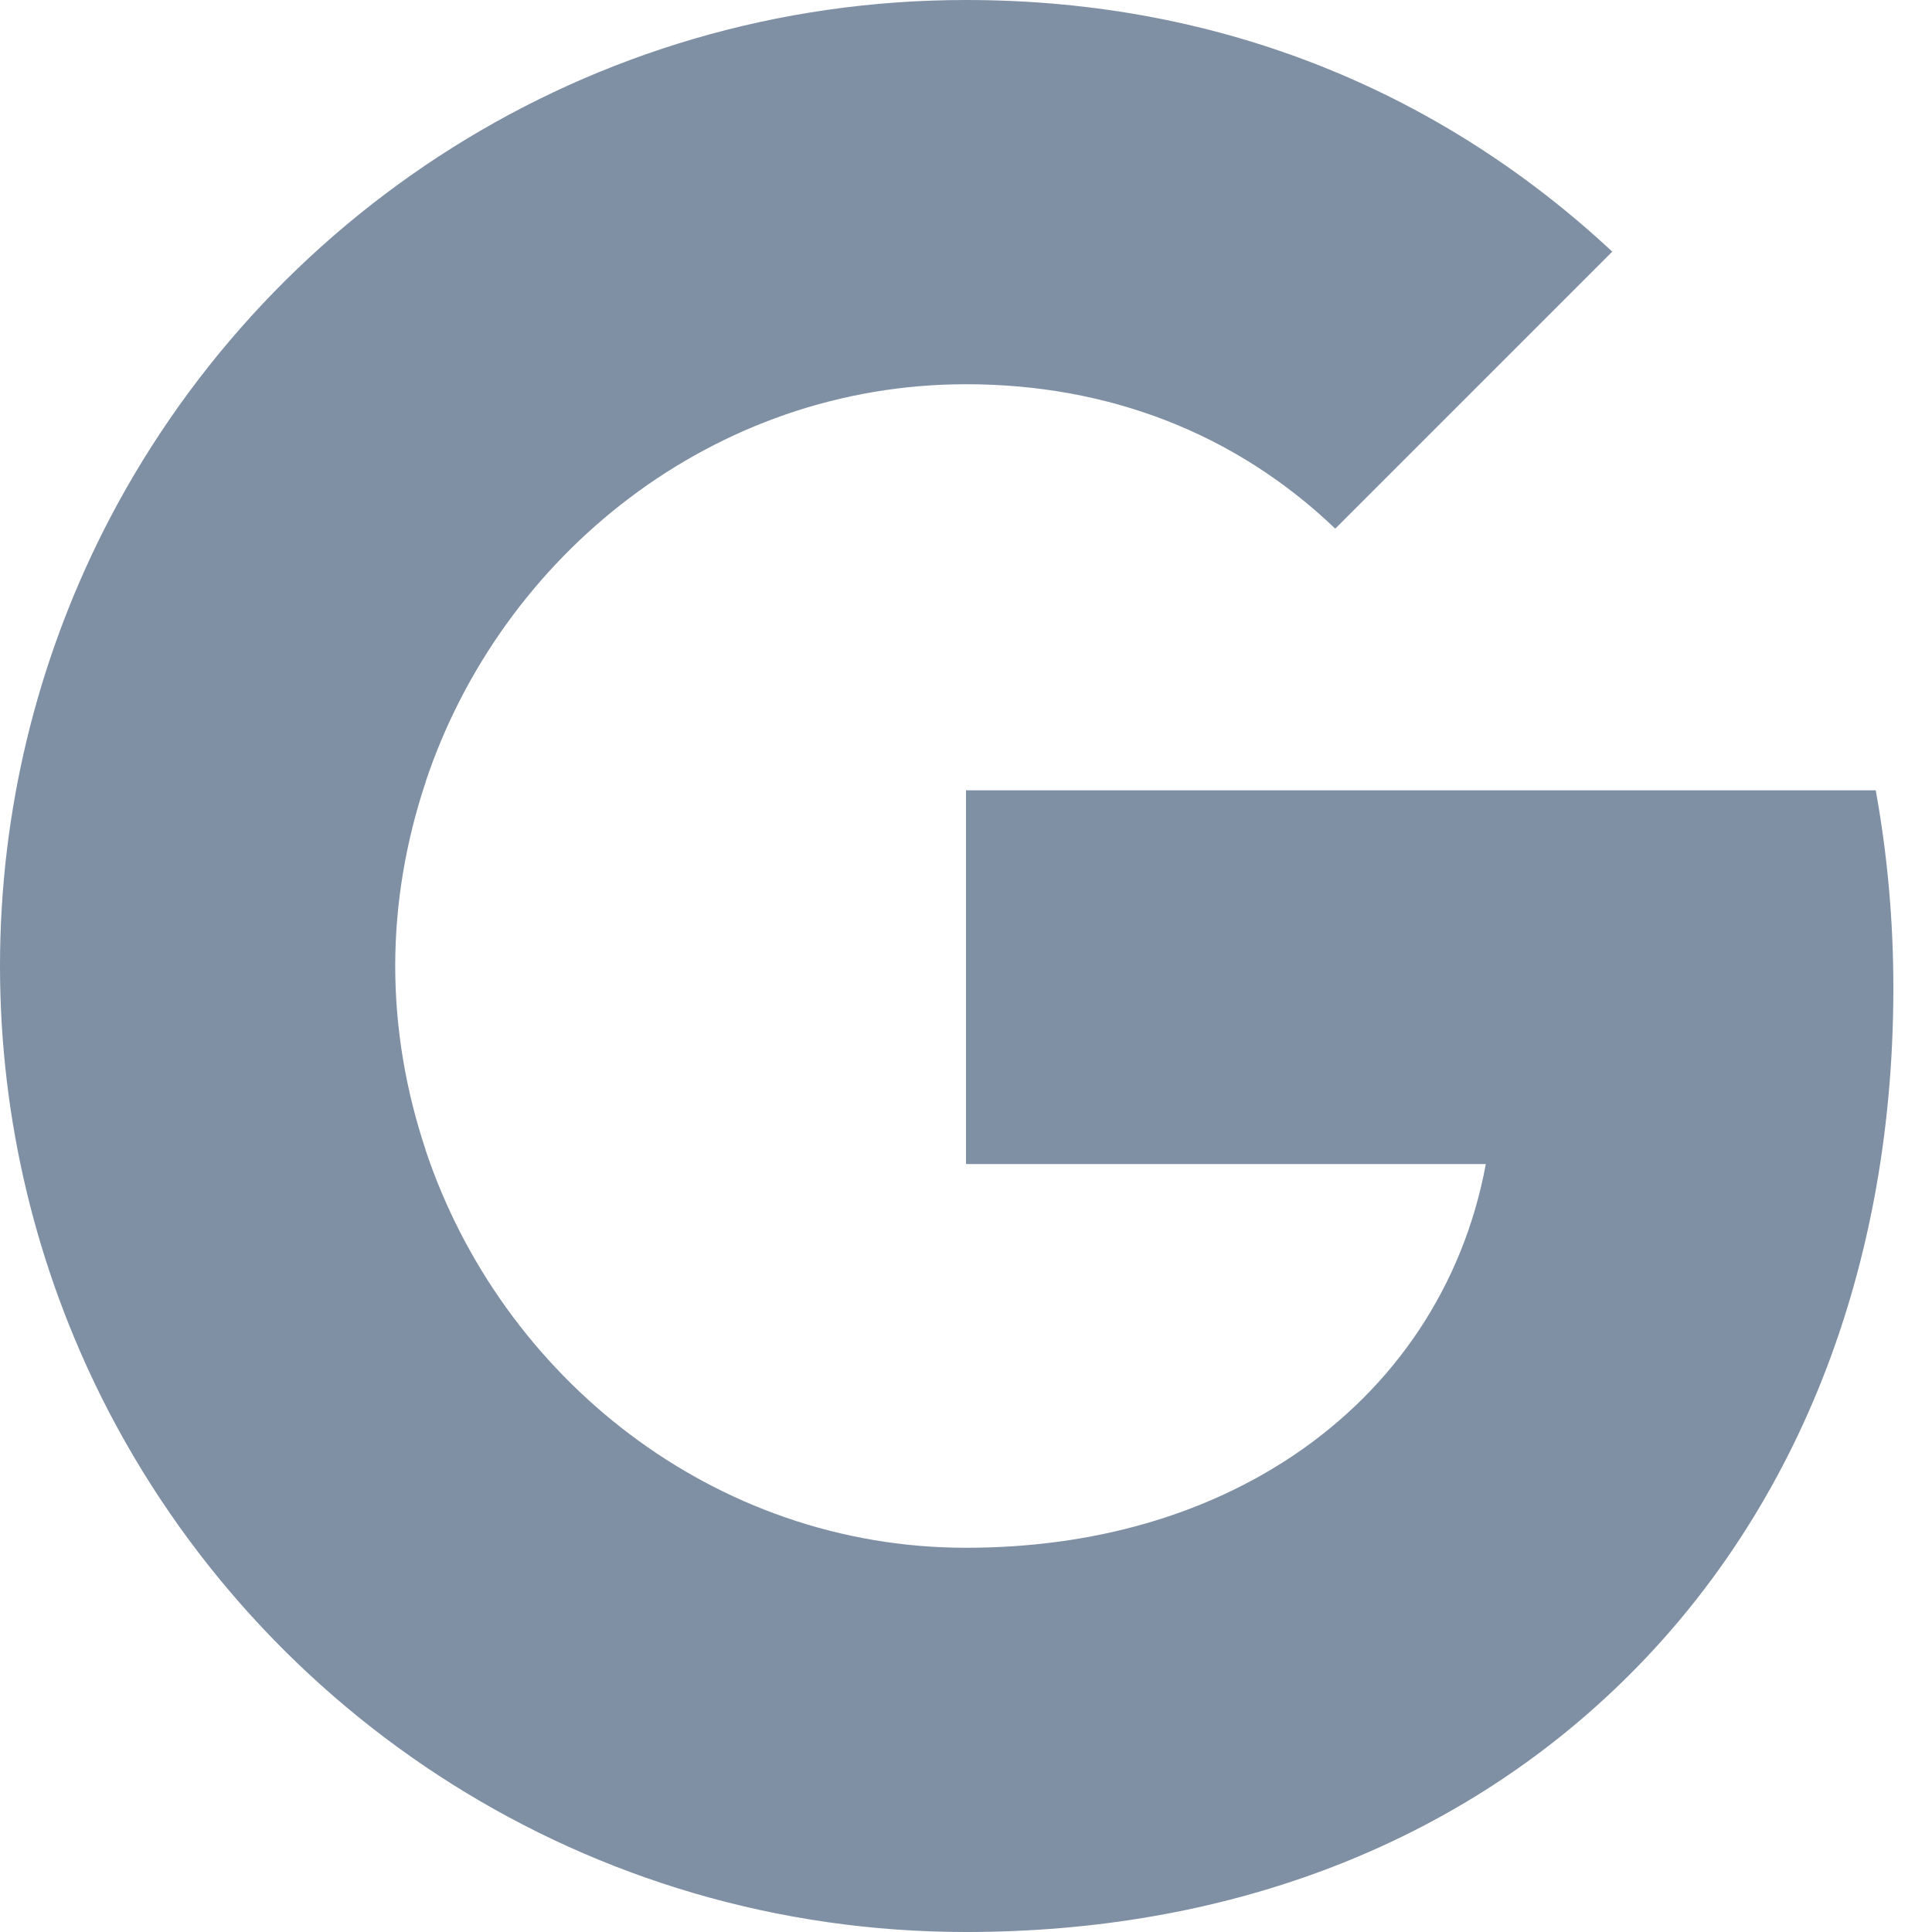
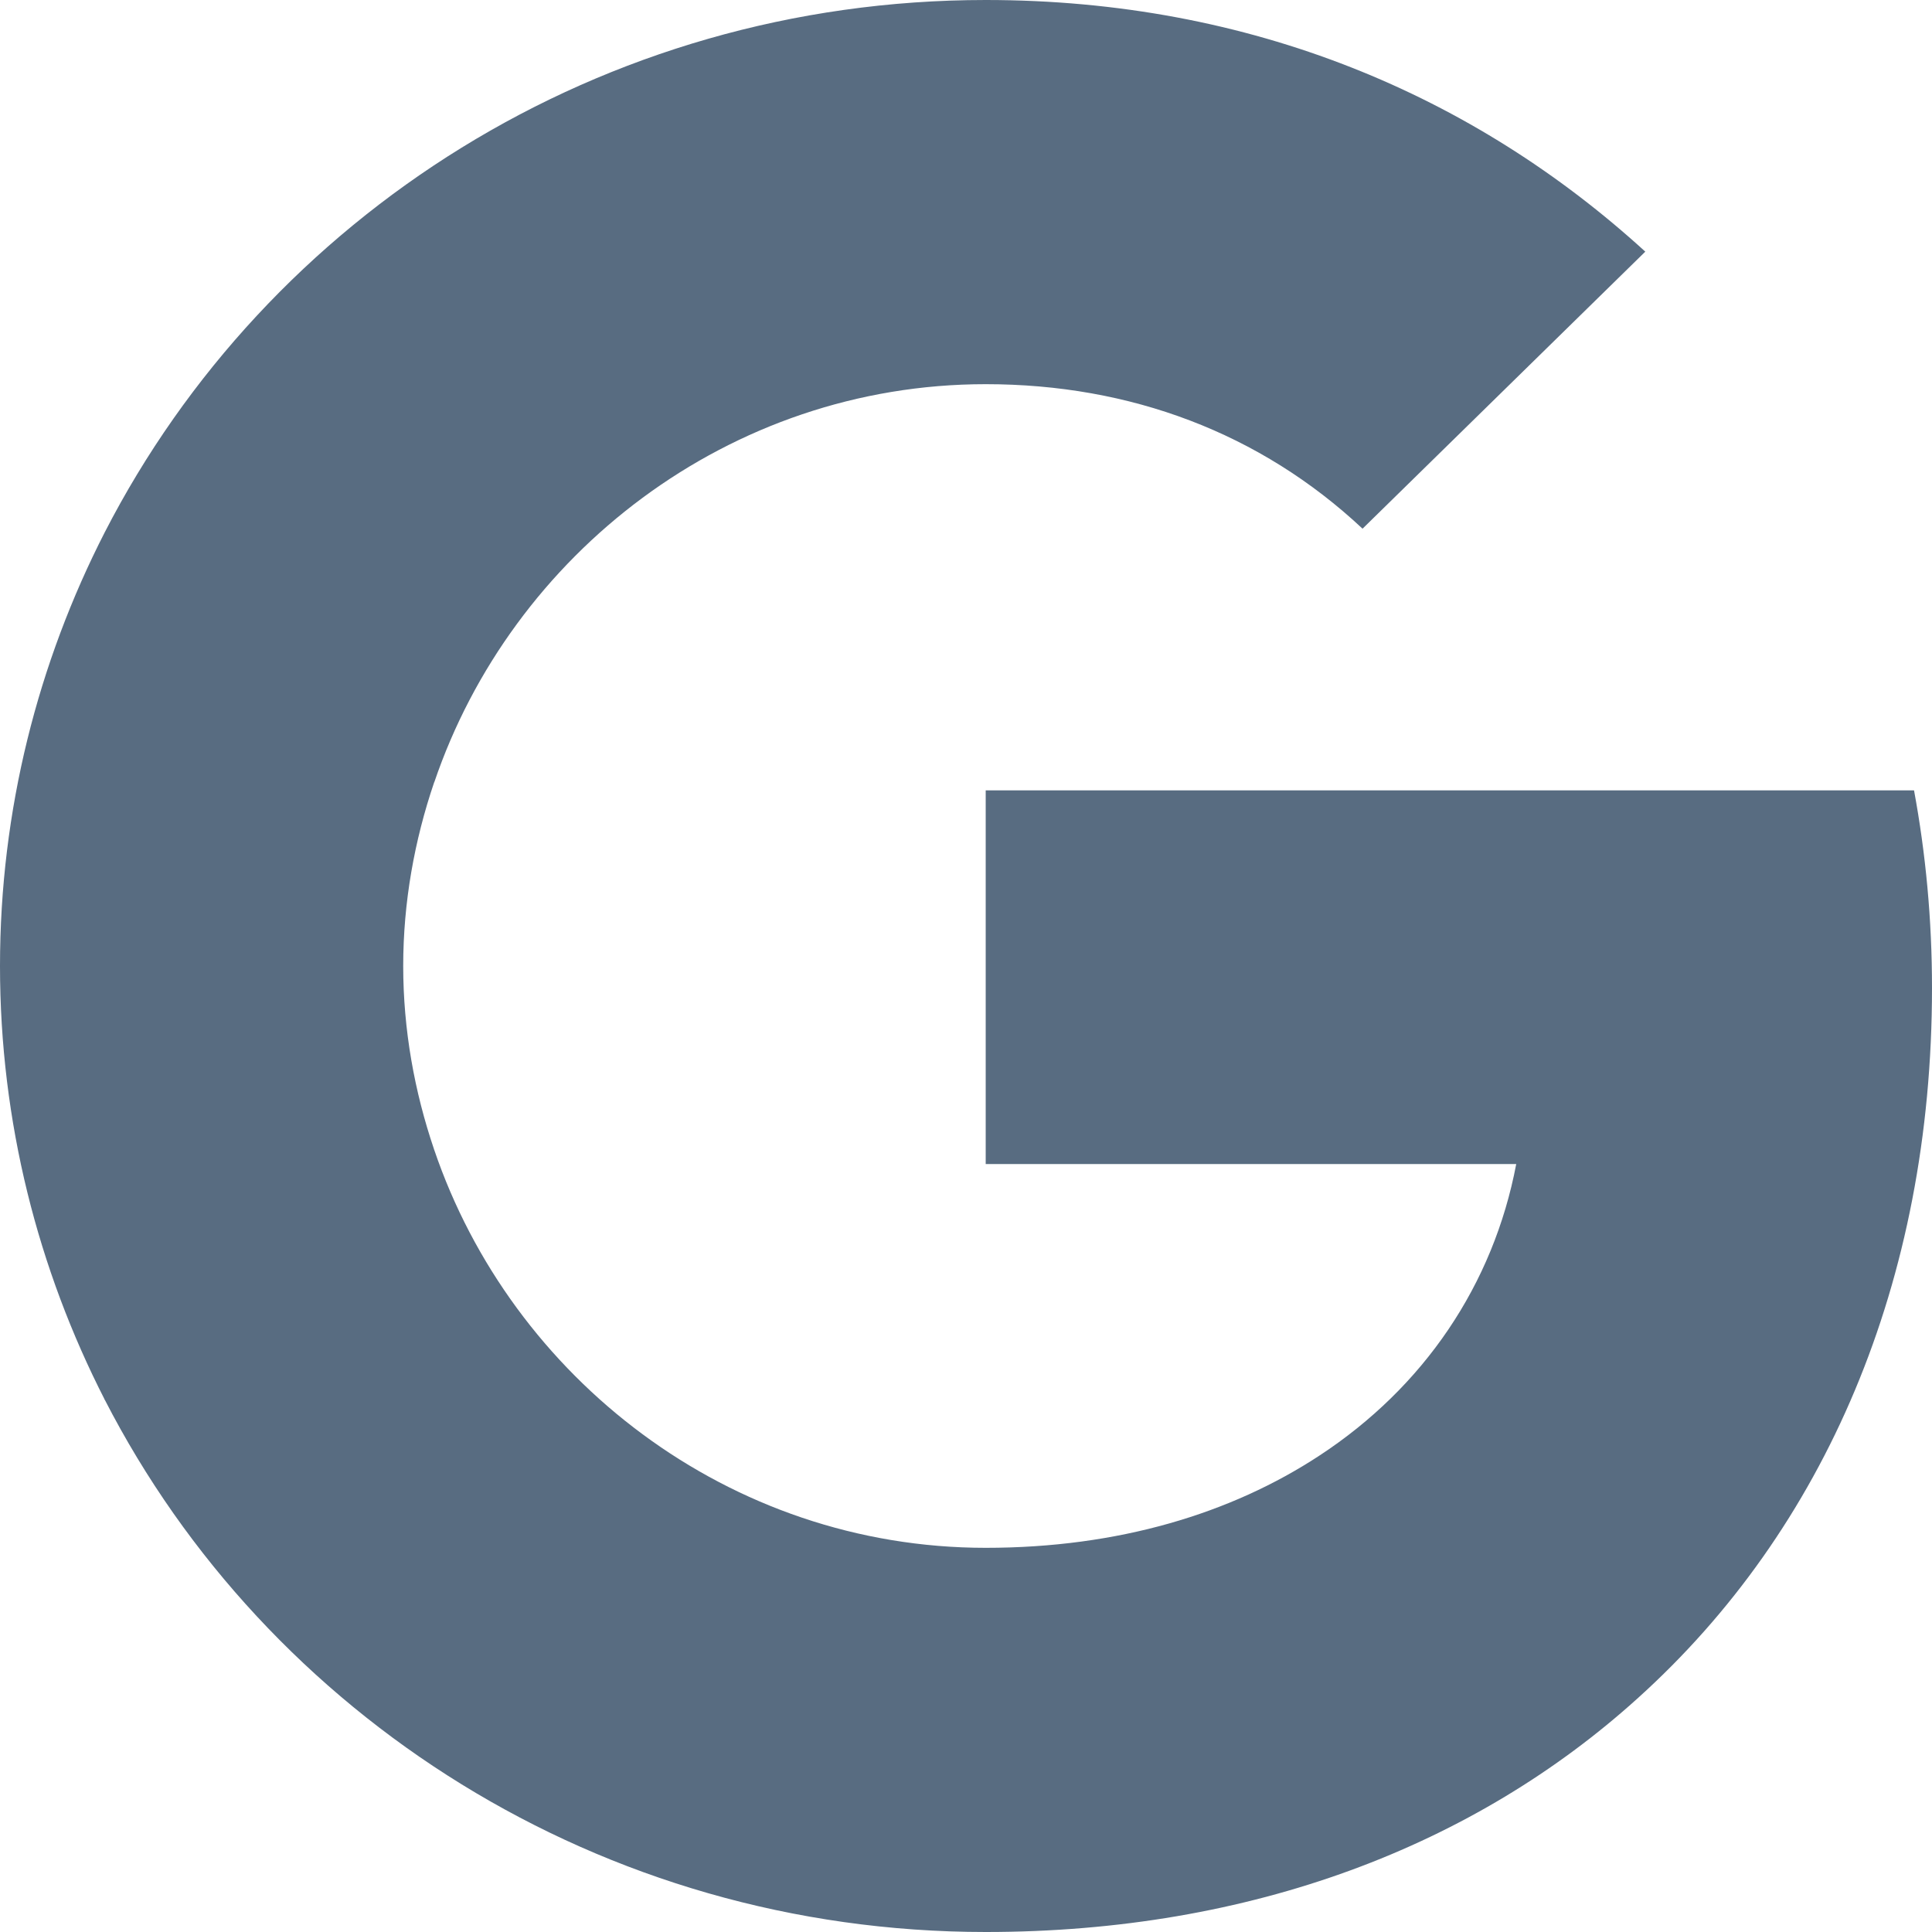
- <svg xmlns="http://www.w3.org/2000/svg" width="16" height="16" viewBox="0 0 16 16" fill="none">
-   <g id="Group 21 Copy">
-     <path id="Shape" fill-rule="evenodd" clip-rule="evenodd" d="M15.68 8.182C15.68 7.615 15.629 7.069 15.534 6.545H8V9.64H12.305C12.12 10.64 11.556 11.487 10.709 12.055V14.062H13.294C14.807 12.669 15.68 10.618 15.68 8.182V8.182Z" fill="#7F8FA4" />
-     <path id="Shape_2" fill-rule="evenodd" clip-rule="evenodd" d="M8 16C10.16 16 11.971 15.284 13.294 14.062L10.709 12.055C9.992 12.535 9.076 12.818 8 12.818C5.916 12.818 4.152 11.411 3.523 9.52H0.851V11.593C2.167 14.207 4.872 16 8 16V16Z" fill="#7F8FA4" />
-     <path id="Shape_3" fill-rule="evenodd" clip-rule="evenodd" d="M3.524 9.52C3.364 9.04 3.273 8.527 3.273 8C3.273 7.473 3.364 6.96 3.524 6.48V4.407H0.851C0.309 5.487 0 6.709 0 8C0 9.291 0.309 10.513 0.851 11.593L3.524 9.52V9.52Z" fill="#7F8FA4" />
-     <path id="Shape_4" fill-rule="evenodd" clip-rule="evenodd" d="M8 3.182C9.174 3.182 10.229 3.585 11.058 4.378L13.352 2.084C11.967 0.793 10.156 0 8 0C4.872 0 2.167 1.793 0.851 4.407L3.523 6.48C4.152 4.589 5.916 3.182 8 3.182V3.182Z" fill="#7F8FA4" />
-   </g>
+ <svg xmlns="http://www.w3.org/2000/svg" width="20" height="20" viewBox="0 0 20 20" fill="none">
+   <path fill-rule="evenodd" clip-rule="evenodd" d="M20 10.227C20 9.518 19.935 8.836 19.814 8.182H10.204V12.05H15.696C15.459 13.3 14.74 14.359 13.659 15.068V17.577H16.957C18.887 15.836 20 13.273 20 10.227Z" fill="#586C81" />
+   <path fill-rule="evenodd" clip-rule="evenodd" d="M10.204 20C12.959 20 15.269 19.105 16.957 17.577L13.659 15.068C12.745 15.668 11.577 16.023 10.204 16.023C7.546 16.023 5.296 14.264 4.494 11.9H1.085V14.491C2.764 17.759 6.215 20 10.204 20Z" fill="#586C81" />
+   <path fill-rule="evenodd" clip-rule="evenodd" d="M4.494 11.9C4.29 11.3 4.174 10.659 4.174 10C4.174 9.341 4.29 8.7 4.494 8.1V5.509H1.085C0.394 6.859 0 8.386 0 10C0 11.614 0.394 13.141 1.085 14.491L4.494 11.9Z" fill="#586C81" />
+   <path fill-rule="evenodd" clip-rule="evenodd" d="M10.204 3.977C11.702 3.977 13.047 4.482 14.105 5.473L17.032 2.605C15.264 0.991 12.955 0 10.204 0C6.215 0 2.764 2.241 1.085 5.509L4.495 8.1C5.297 5.736 7.546 3.977 10.204 3.977Z" fill="#586C81" />
</svg>
